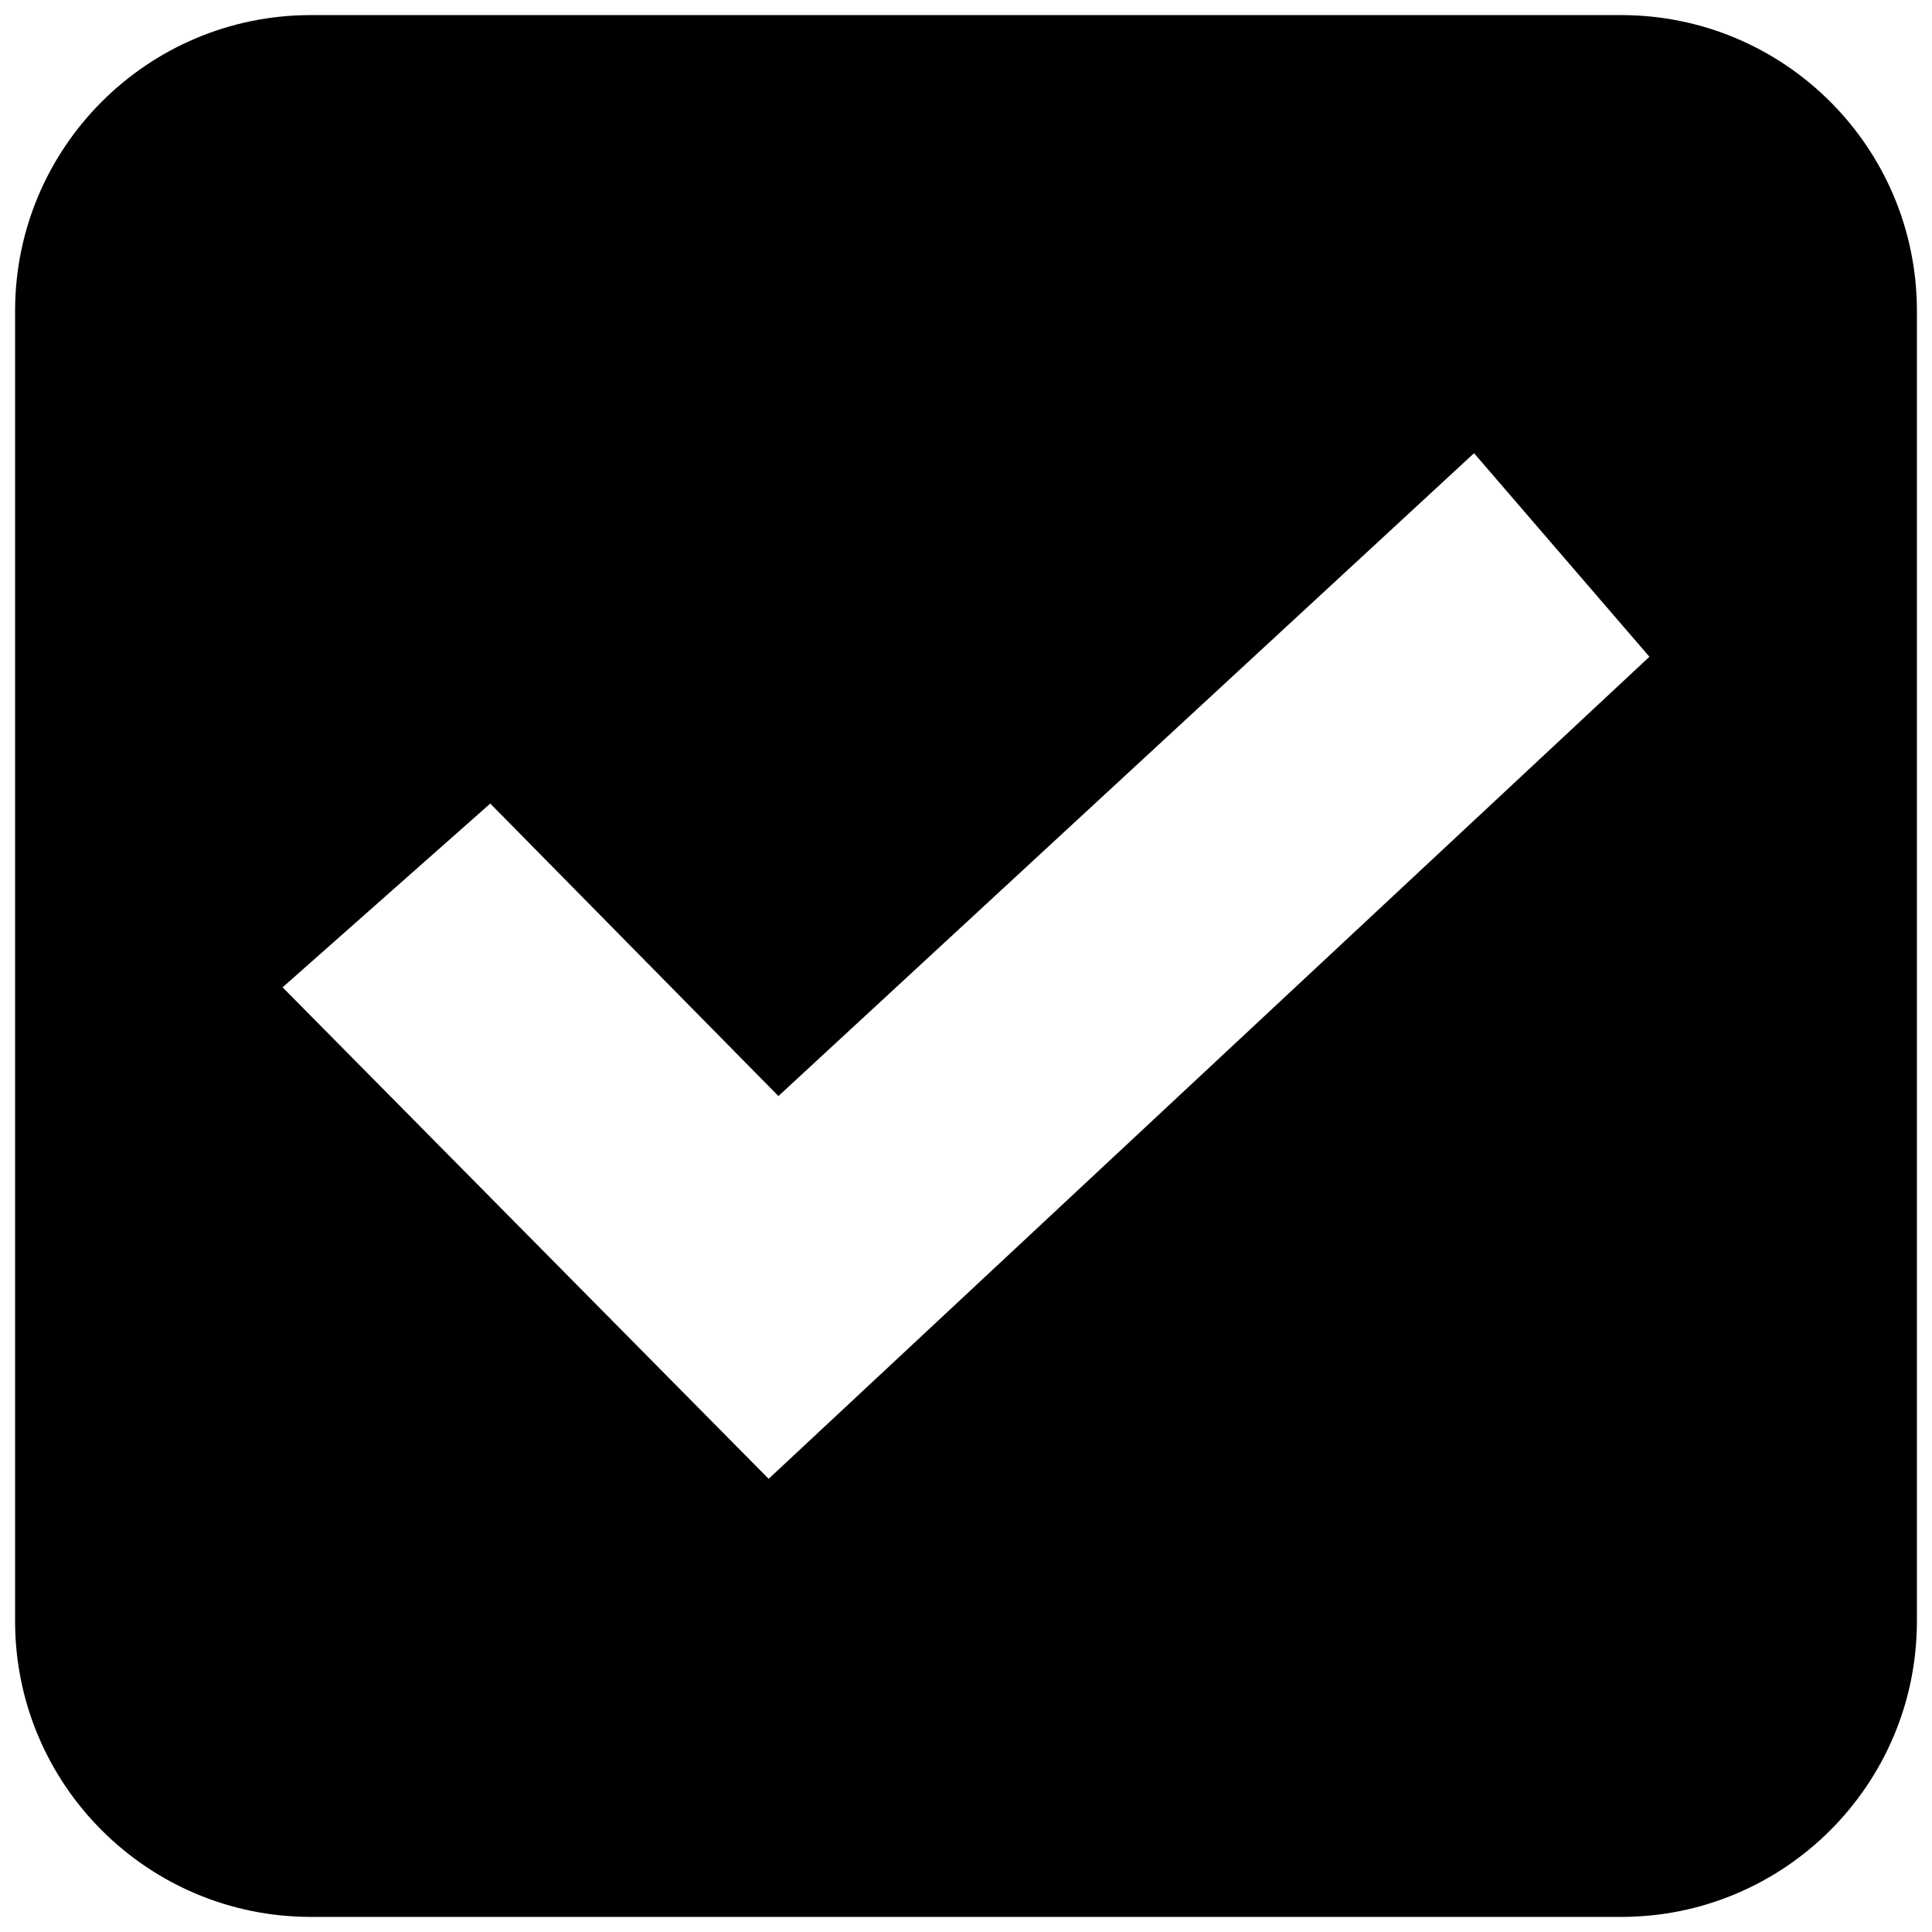
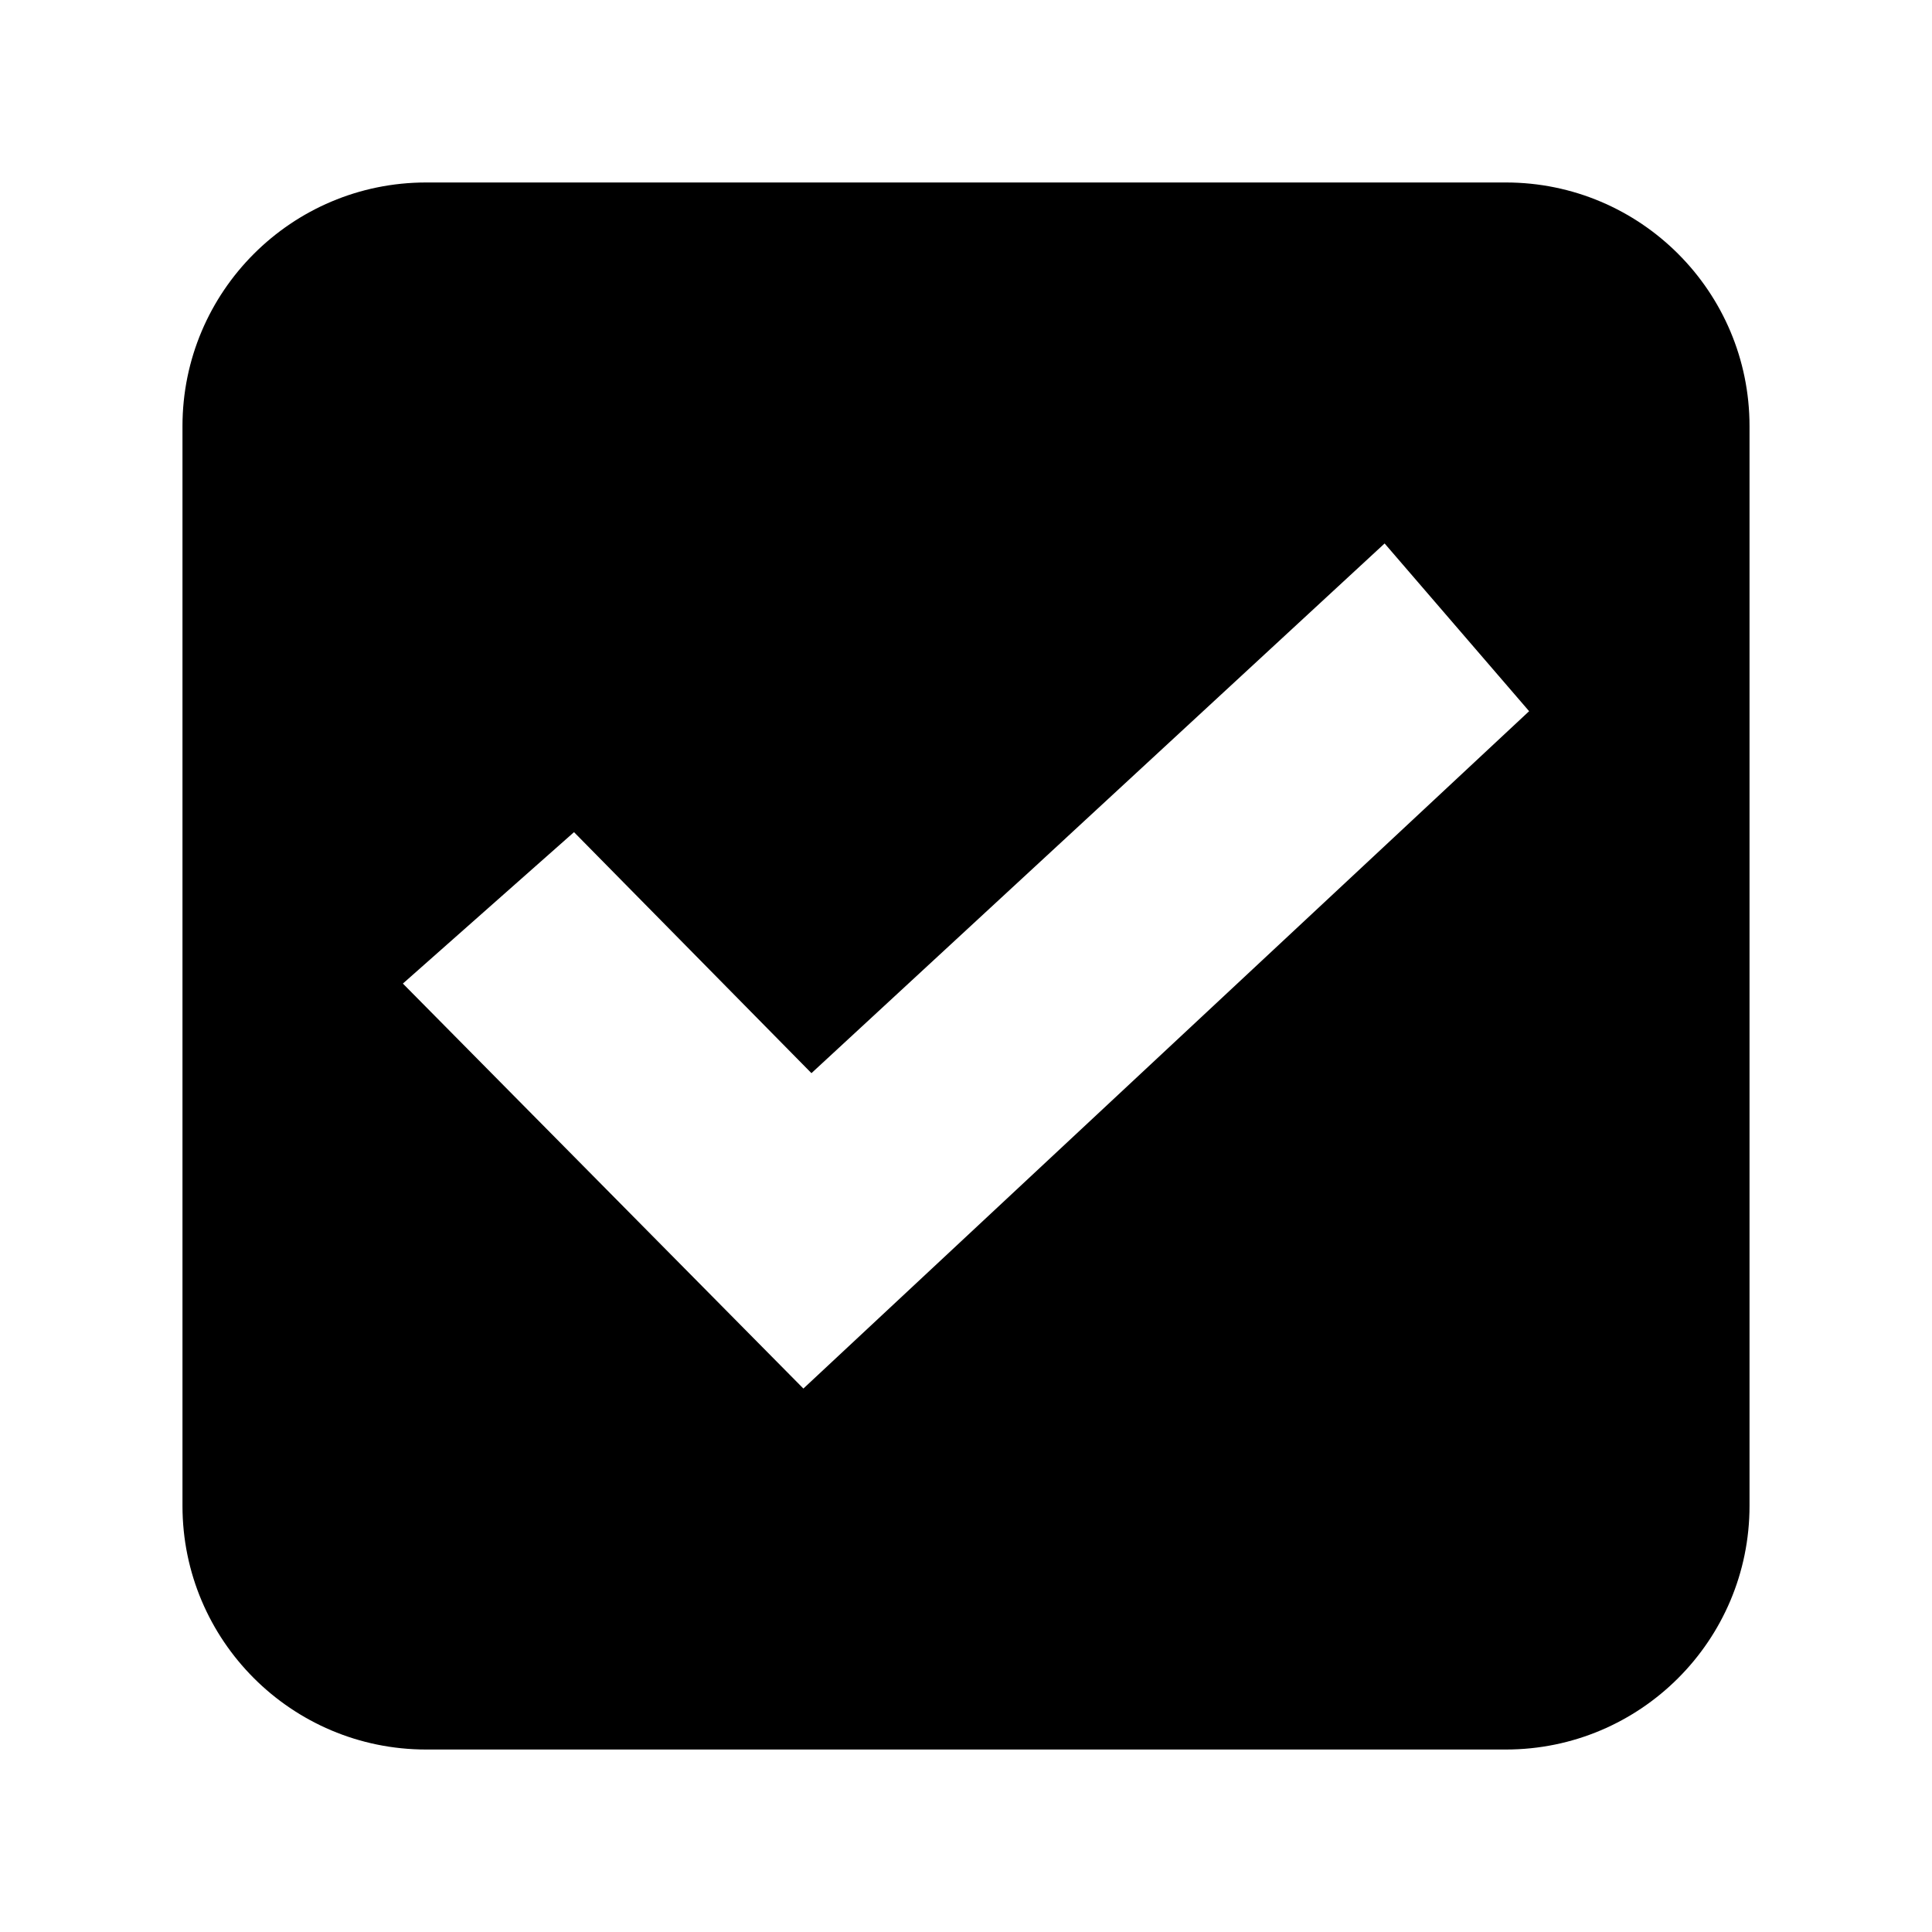
- <svg xmlns="http://www.w3.org/2000/svg" t="1516351620817" class="icon" style="" viewBox="0 0 1024 1024" version="1.1" p-id="1034" width="200" height="200">
+ <svg xmlns="http://www.w3.org/2000/svg" t="1516600315166" class="icon" style="" viewBox="0 0 1024 1024" version="1.1" p-id="922" width="200" height="200">
  <defs>
    <style type="text/css" />
  </defs>
-   <path d="M859.235 8L164.77 8C78.19 8 8 78.19 8 164.77l0 694.465c0 86.58 70.19 156.765 156.77 156.765l694.465 0c86.58 0 156.765-70.184 156.765-156.765l0-694.465C1016 78.19 945.816 8 859.235 8L859.235 8zM407.396 783.804L149.777 523.303l110.077-97.4 152.728 155.027 368.692-340.729 92.95 107.894L407.396 783.804 407.396 783.804zM407.396 783.804" p-id="1035" />
+   <path d="M798.113 96.717L225.892 96.717C154.552 96.717 96.717 154.552 96.717 225.892l0 572.222c0 71.34 57.835 129.17 129.175 129.17l572.222 0c71.34 0 129.17-57.83 129.17-129.17l0-572.222C927.283 154.552 869.453 96.717 798.113 96.717L798.113 96.717zM425.809 735.96L213.537 521.314l90.701-80.255 125.844 127.738 303.793-280.752 76.589 88.902L425.809 735.96 425.809 735.96zM425.809 735.96" p-id="923" />
</svg>
